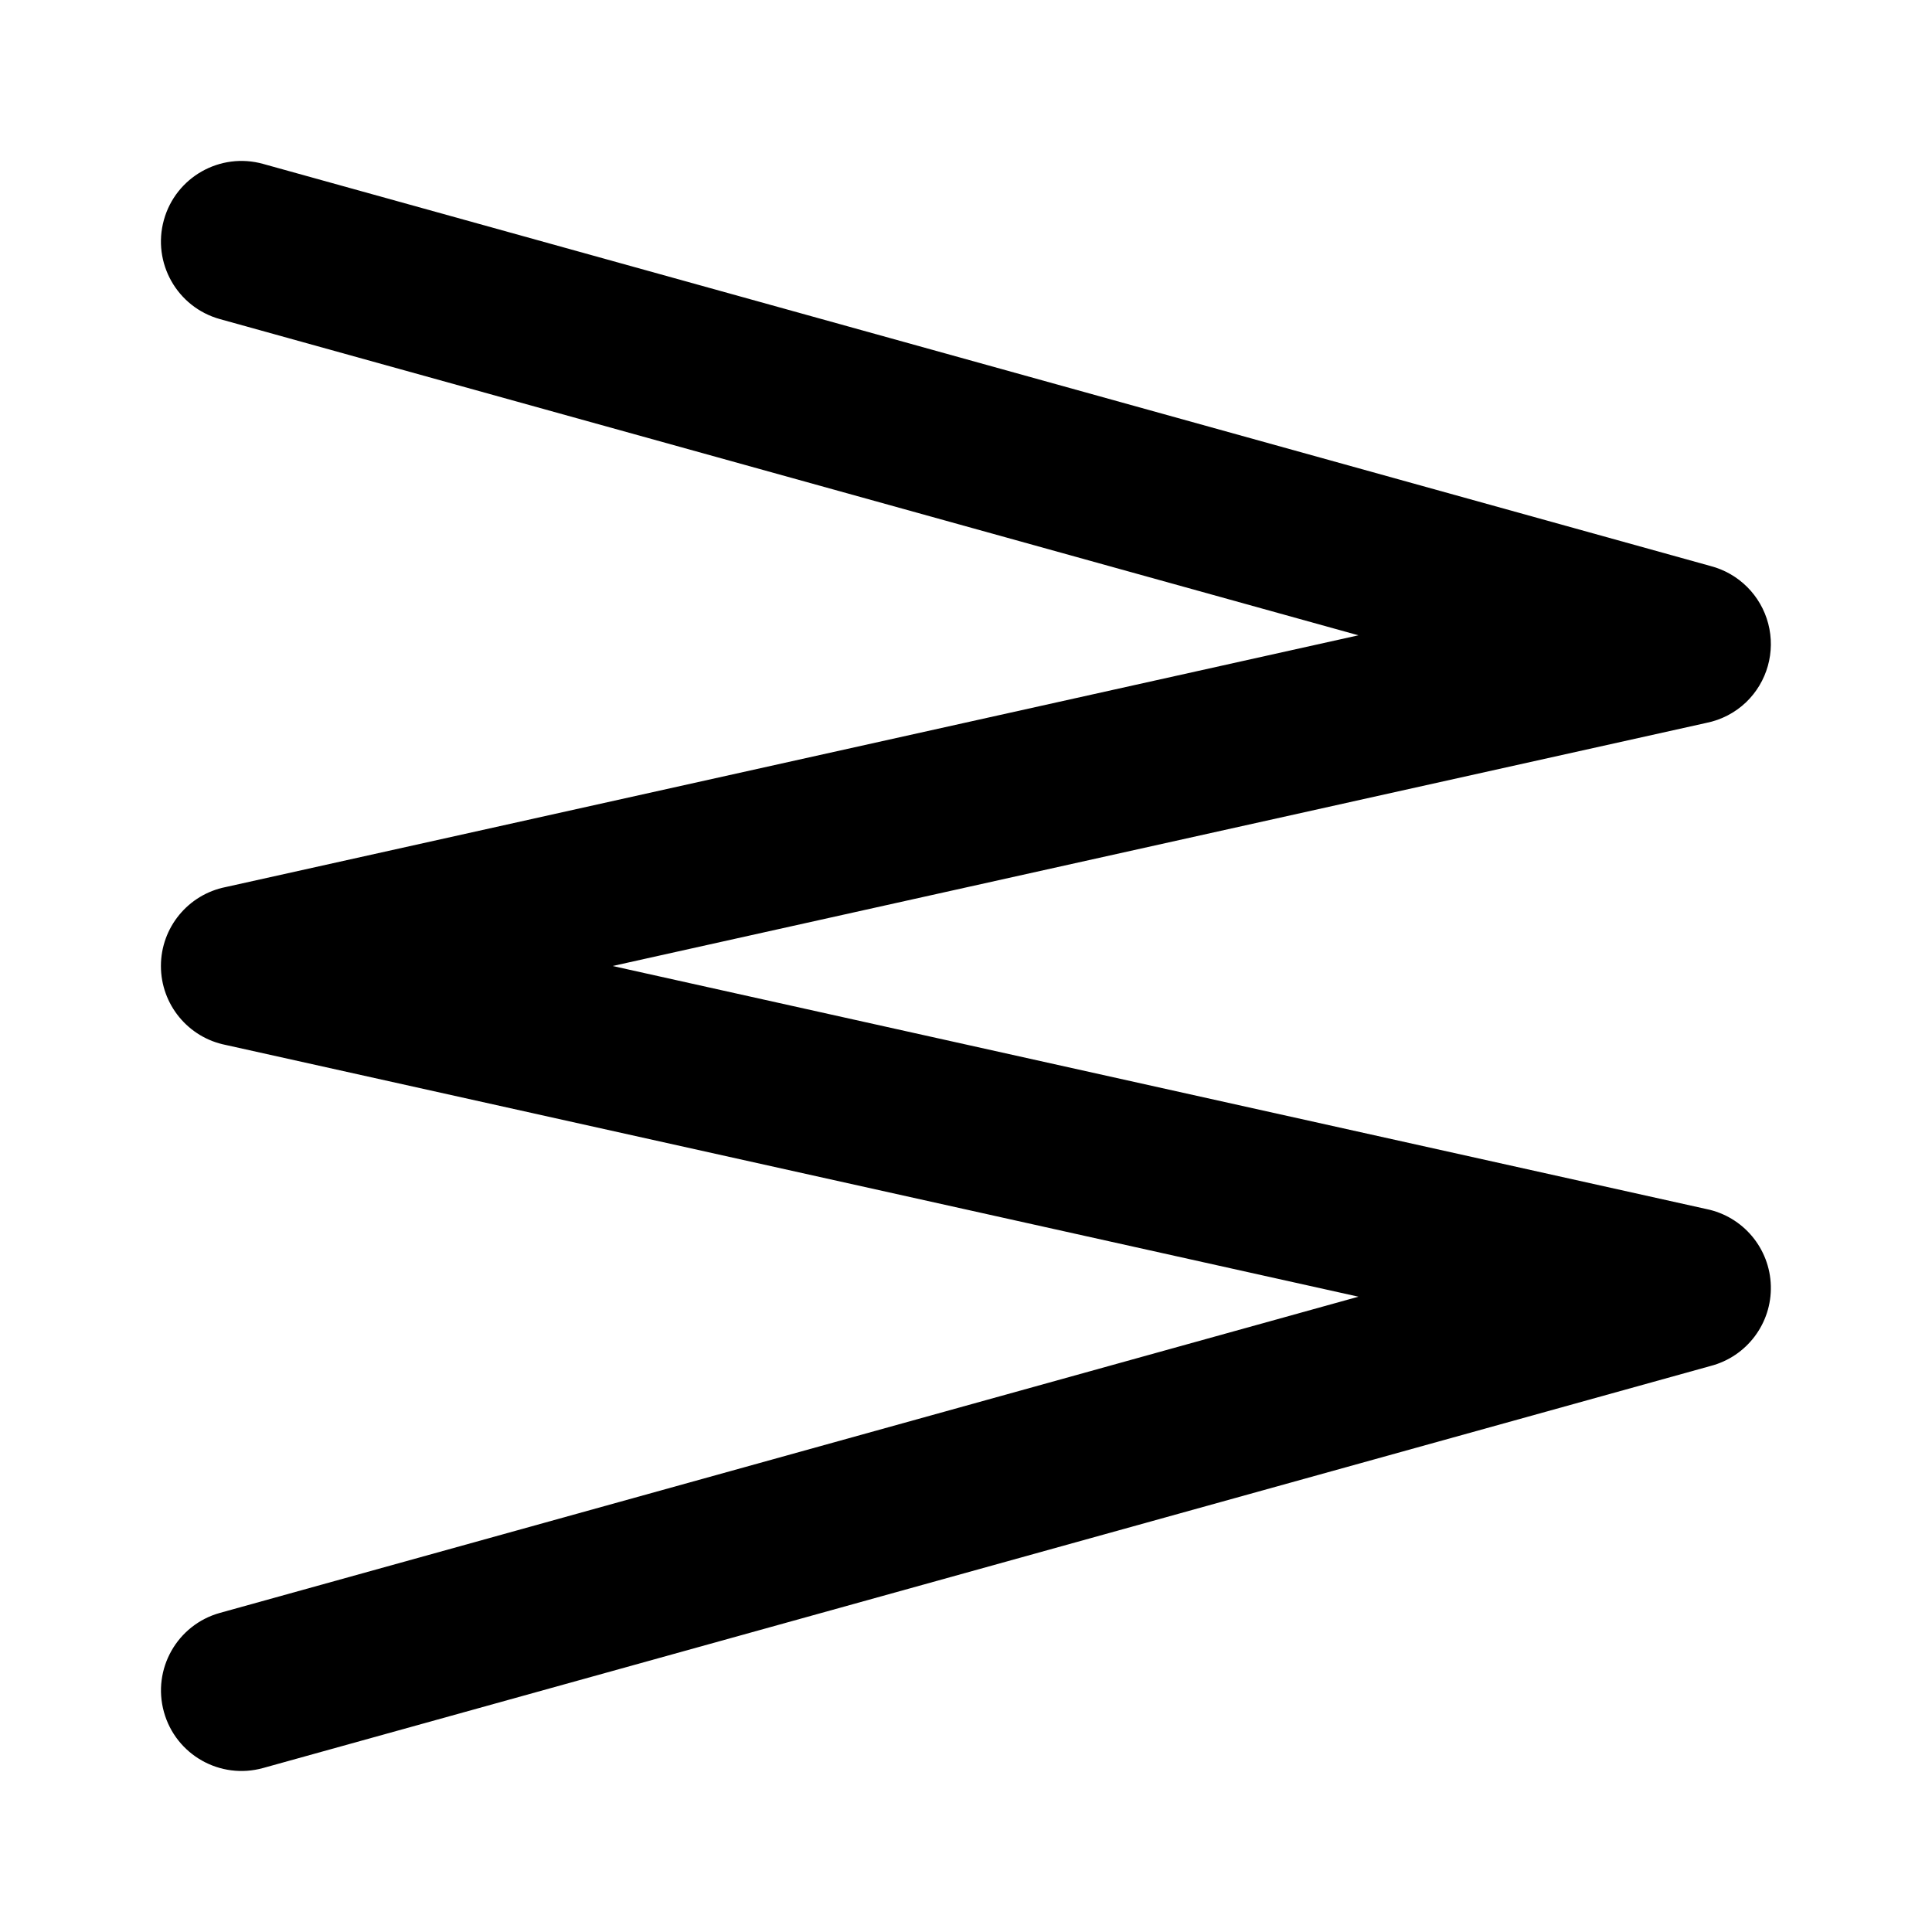
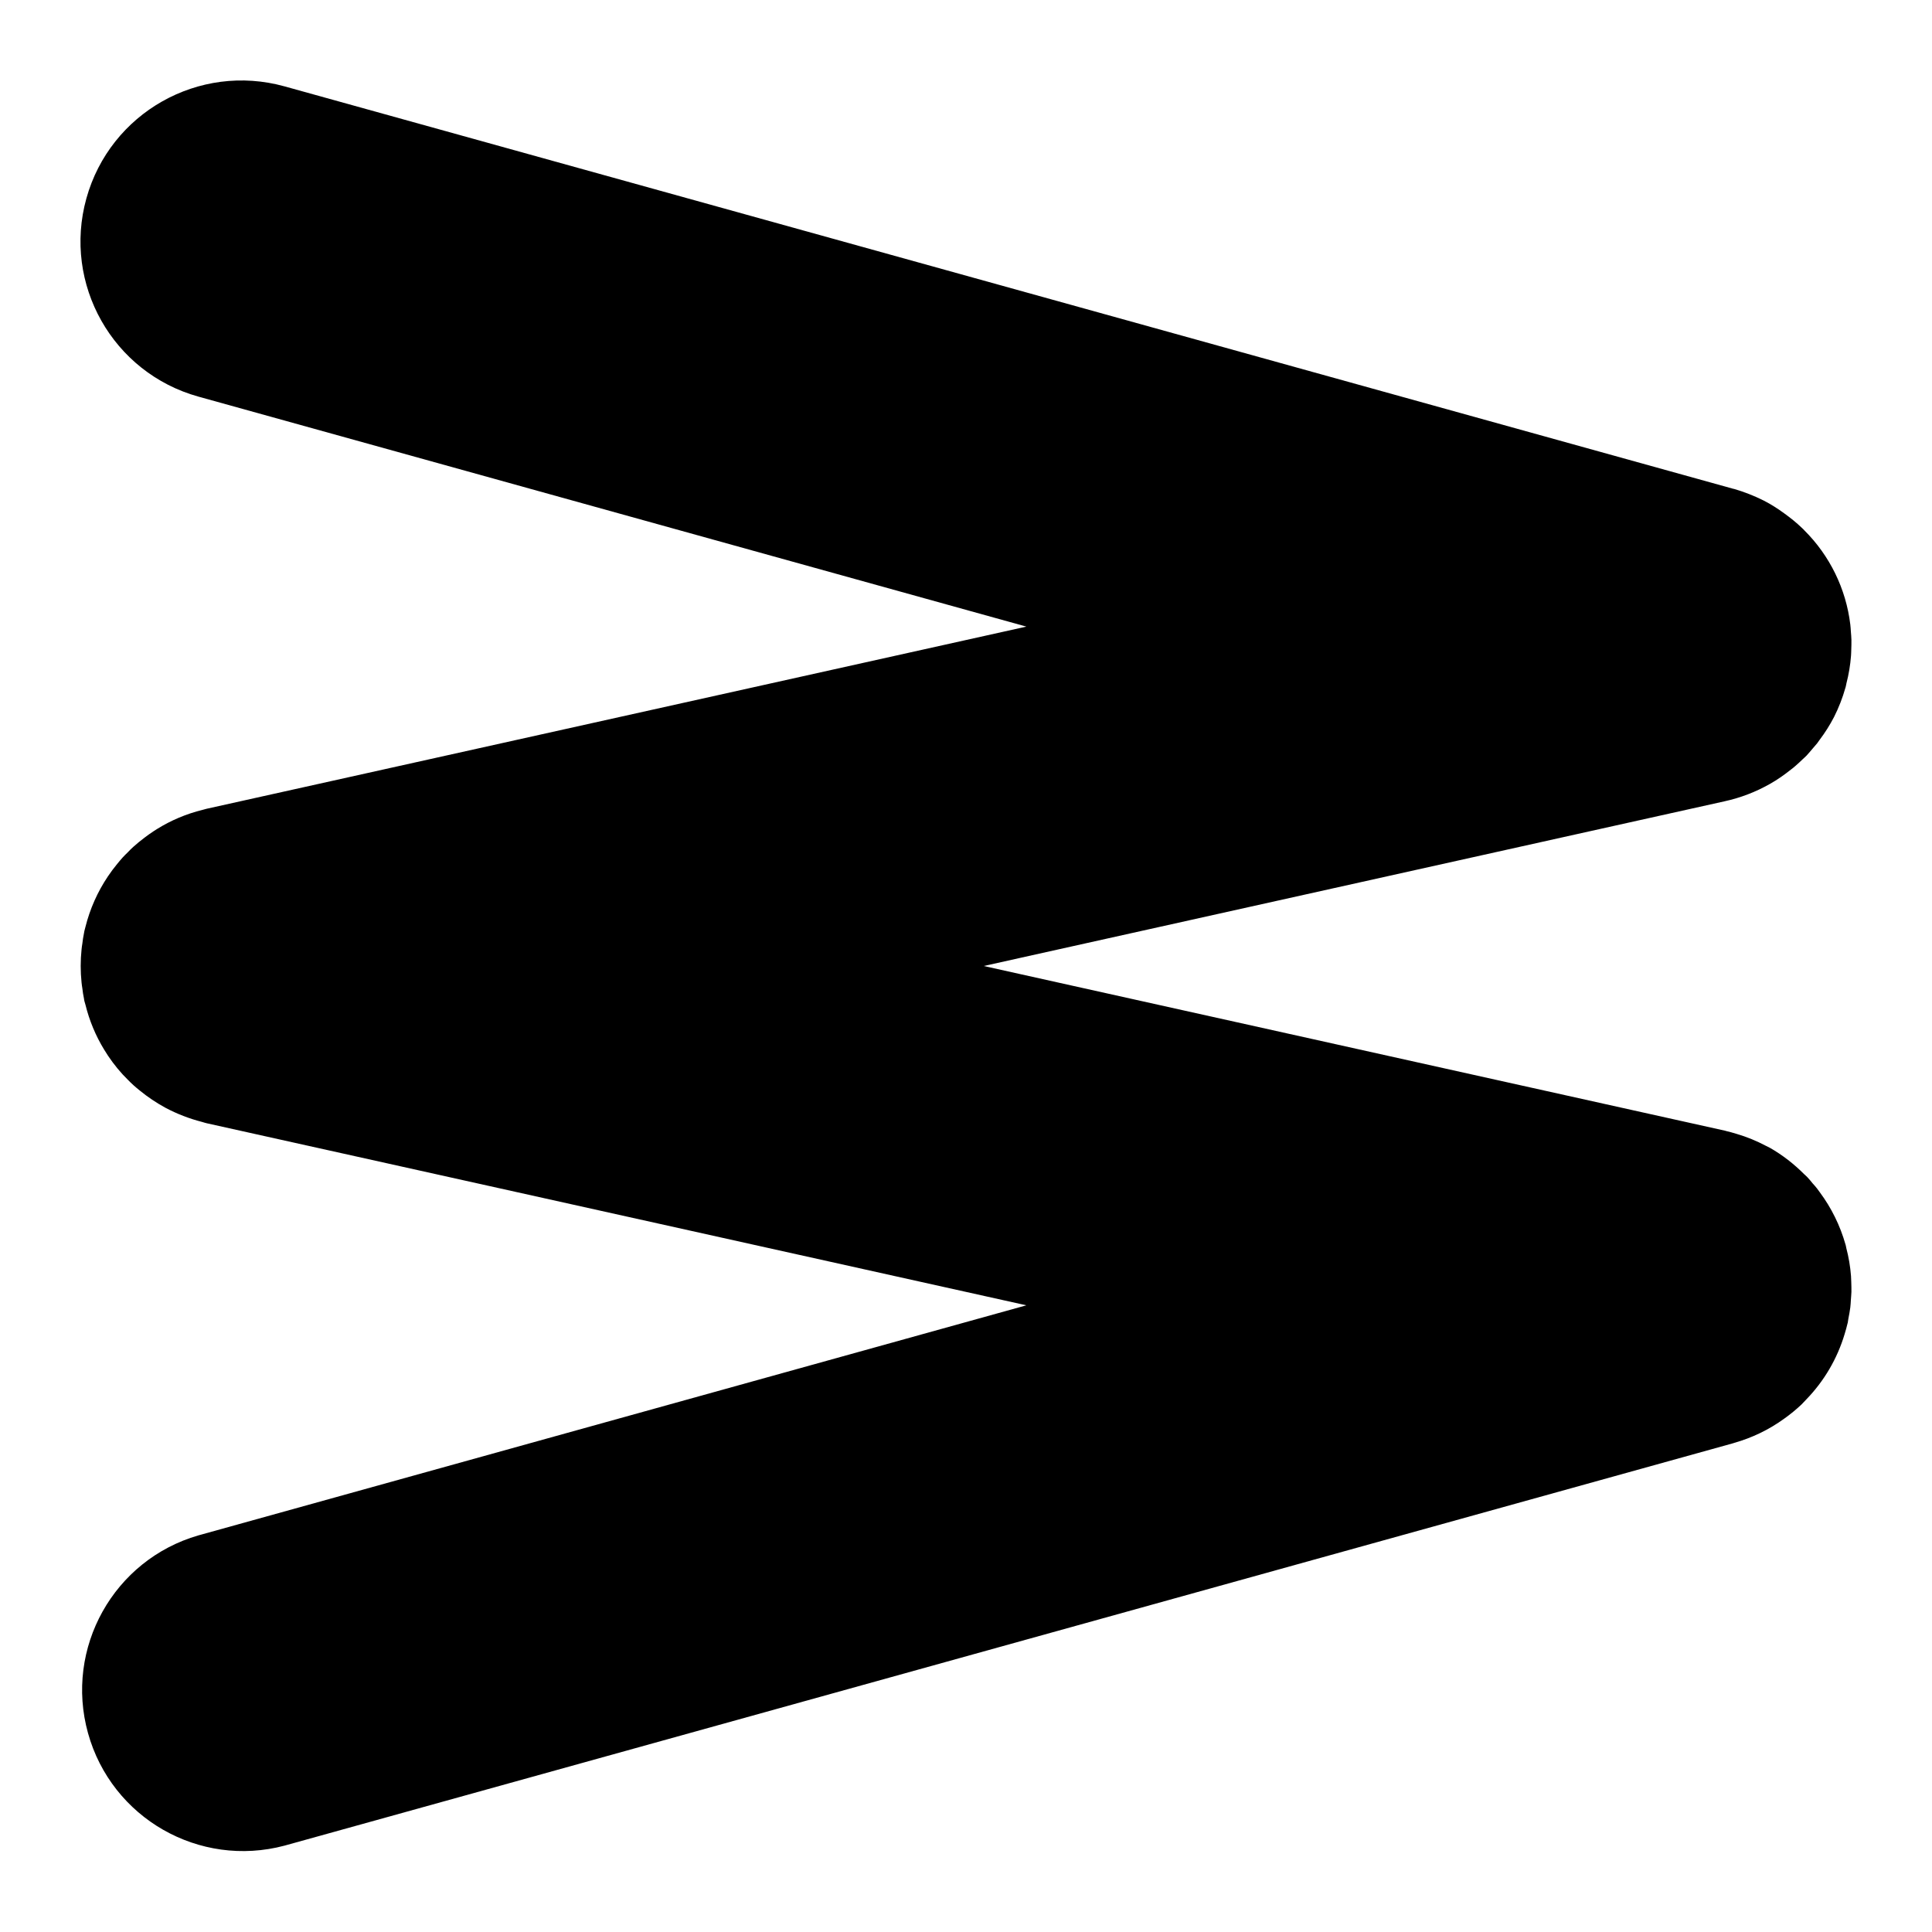
<svg xmlns="http://www.w3.org/2000/svg" viewBox="0 0 24 24">
-   <path fill="currentColor" fill-rule="evenodd" clip-rule="evenodd" d="M3.268 2.036a1 1 0 0 0-.536 1.928l14.143 3.928-14.07 3.127a1 1 0 0 0 0 1.962l14.07 3.127-14.143 3.928a1 1 0 1 0 .536 1.927l17.98-4.994a1.001 1.001 0 0 0-.051-1.95L7.61 12l13.587-3.02a.998.998 0 0 0 .494-.257 1.002 1.002 0 0 0-.443-1.692L3.268 2.036Z" />
+   <path fill="currentColor" d="M1.073 2.465a2 2 0 0 1 2.462-1.392l18 5h.004c.127.037.25.085.368.144l.006.003c.09.046.173.1.254.159.076.055.15.114.218.18.01.008.019.018.028.028a1.985 1.985 0 0 1 .572 1.17c.004.03.005.059.007.087.003.035.006.07.007.106 0 .041 0 .082-.002.123-.001.024-.001.049-.003.073a1.97 1.97 0 0 1-.057.343c-.004.015-.005.032-.01.047l-.003.009a2.004 2.004 0 0 1-.141.362 1.977 1.977 0 0 1-.18.285l-.03.042-.053.062c-.026.03-.05.06-.078.09-.015.016-.032.03-.049.046a2.018 2.018 0 0 1-.089.082c-.017.016-.036.03-.054.044-.083.066-.17.128-.263.18a2.01 2.01 0 0 1-.564.216L12.22 12l9.214 2.047.005.002c.045.01.088.023.132.036.13.038.253.089.368.15l.048.024c.158.09.3.202.426.328.008.008.018.015.026.024l.013.013c.023.024.044.05.065.076.019.021.038.042.055.064l.033.045a2.005 2.005 0 0 1 .32.649l.002.006c.004.013.005.025.008.038.03.114.05.231.059.351l.003.072c.001.042.003.083.002.124-.001.035-.005.069-.007.103-.002.03-.003.06-.007.09a2.042 2.042 0 0 1-.024.14c-.004.017-.004.035-.008.052l-.002.005c-.01.045-.023.088-.036.132a1.983 1.983 0 0 1-.479.816l-.056.059a2.012 2.012 0 0 1-.213.175 1.968 1.968 0 0 1-.628.304l-.004.002-18 5a2 2 0 0 1-1.07-3.854l10.285-2.858-10.184-2.262c-.019-.004-.037-.011-.056-.016a2.057 2.057 0 0 1-.455-.176 2.049 2.049 0 0 1-.32-.215c-.027-.022-.054-.044-.079-.067-.024-.021-.046-.044-.068-.066l-.065-.067a1.948 1.948 0 0 1-.231-.31 1.975 1.975 0 0 1-.23-.553l-.014-.049c-.003-.01-.003-.02-.005-.03a1.273 1.273 0 0 1-.02-.126c-.004-.025-.008-.05-.01-.074a1.972 1.972 0 0 1 0-.408.963.963 0 0 1 .01-.075c.005-.042.011-.085.02-.127l.005-.028c.003-.017.01-.033.013-.05a1.994 1.994 0 0 1 .28-.63 1.946 1.946 0 0 1 .114-.153c.022-.026.043-.053.066-.078.022-.024.044-.046.067-.068.022-.023.044-.046.068-.067a1.961 1.961 0 0 1 .143-.117c.034-.026.068-.05.104-.074l.045-.029a1.954 1.954 0 0 1 .57-.24l.048-.013L12.75 7.784 2.465 4.927a2 2 0 0 1-1.392-2.462Z" />
</svg>
